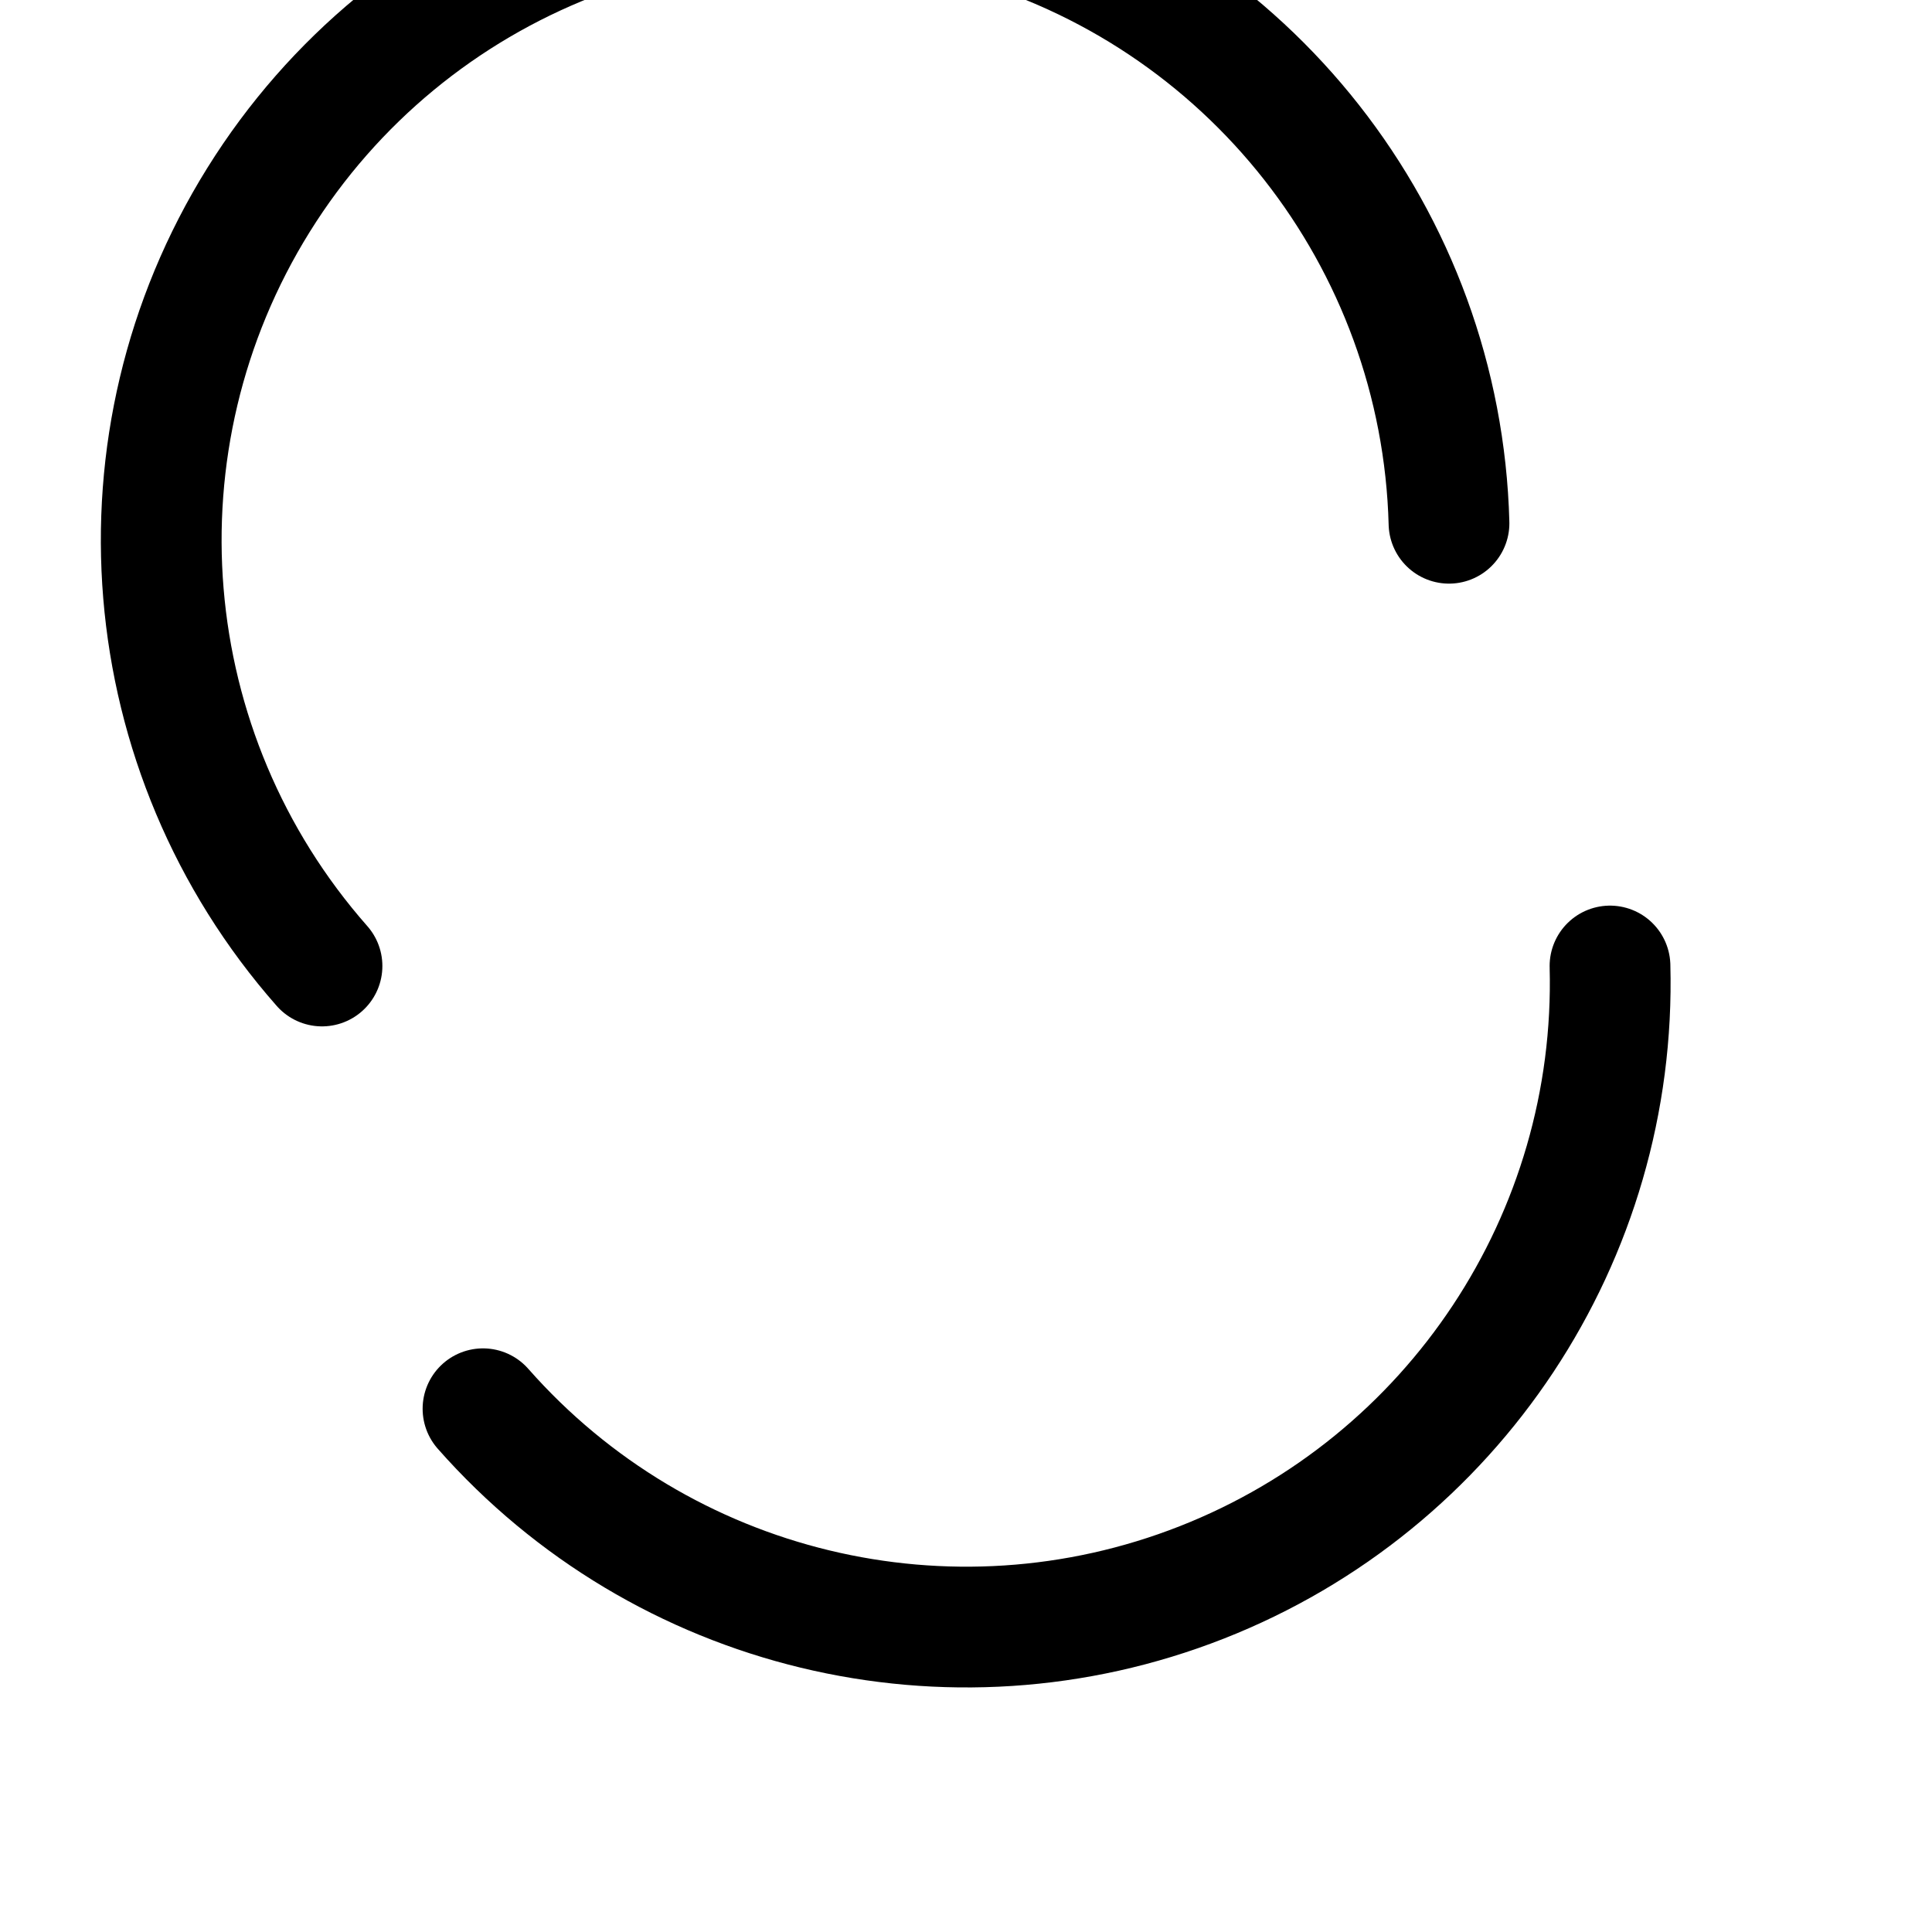
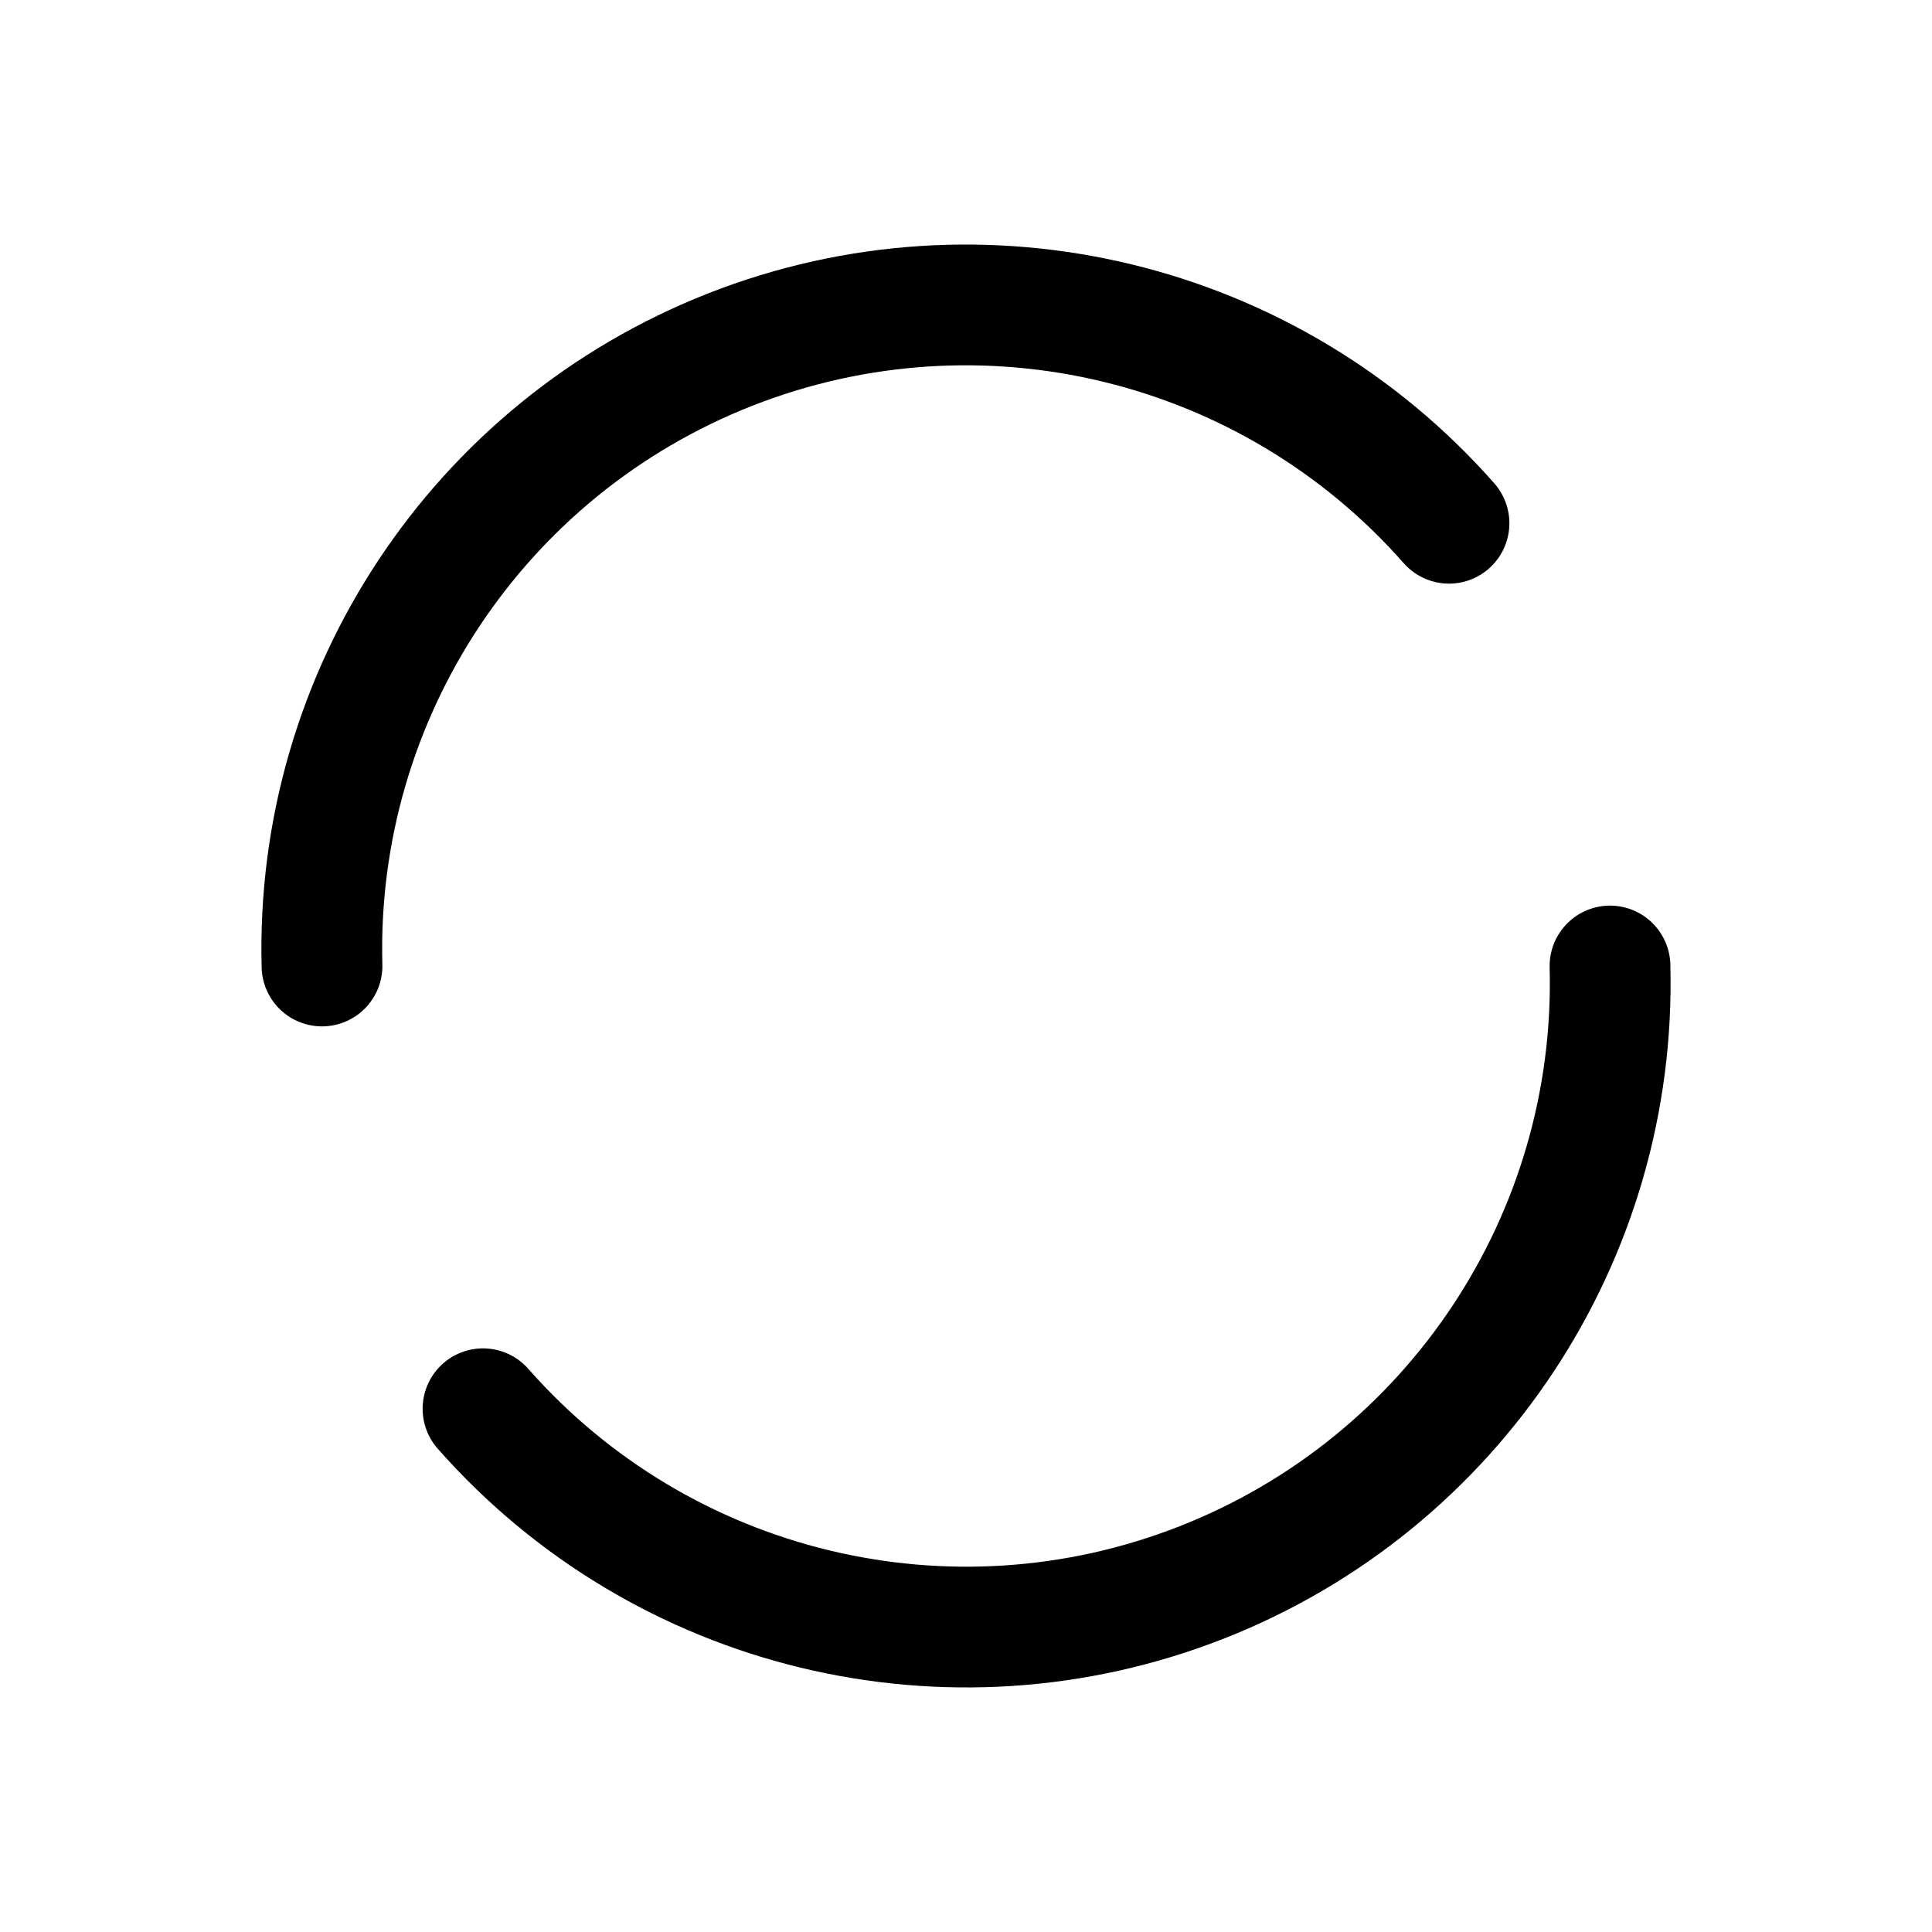
<svg xmlns="http://www.w3.org/2000/svg" viewBox="0 0 24 24" width="24" height="24">
-   <path d="M4 12a8 8 0 1114-5.5M20 12a8 8 0 01-14 5.5" stroke="#000000" stroke-width="1.5" fill="none" stroke-linecap="round" />
+   <path d="M4 12a8 8 0 0114-5.5M20 12a8 8 0 01-14 5.5" stroke="#000000" stroke-width="1.5" fill="none" stroke-linecap="round" />
</svg>
